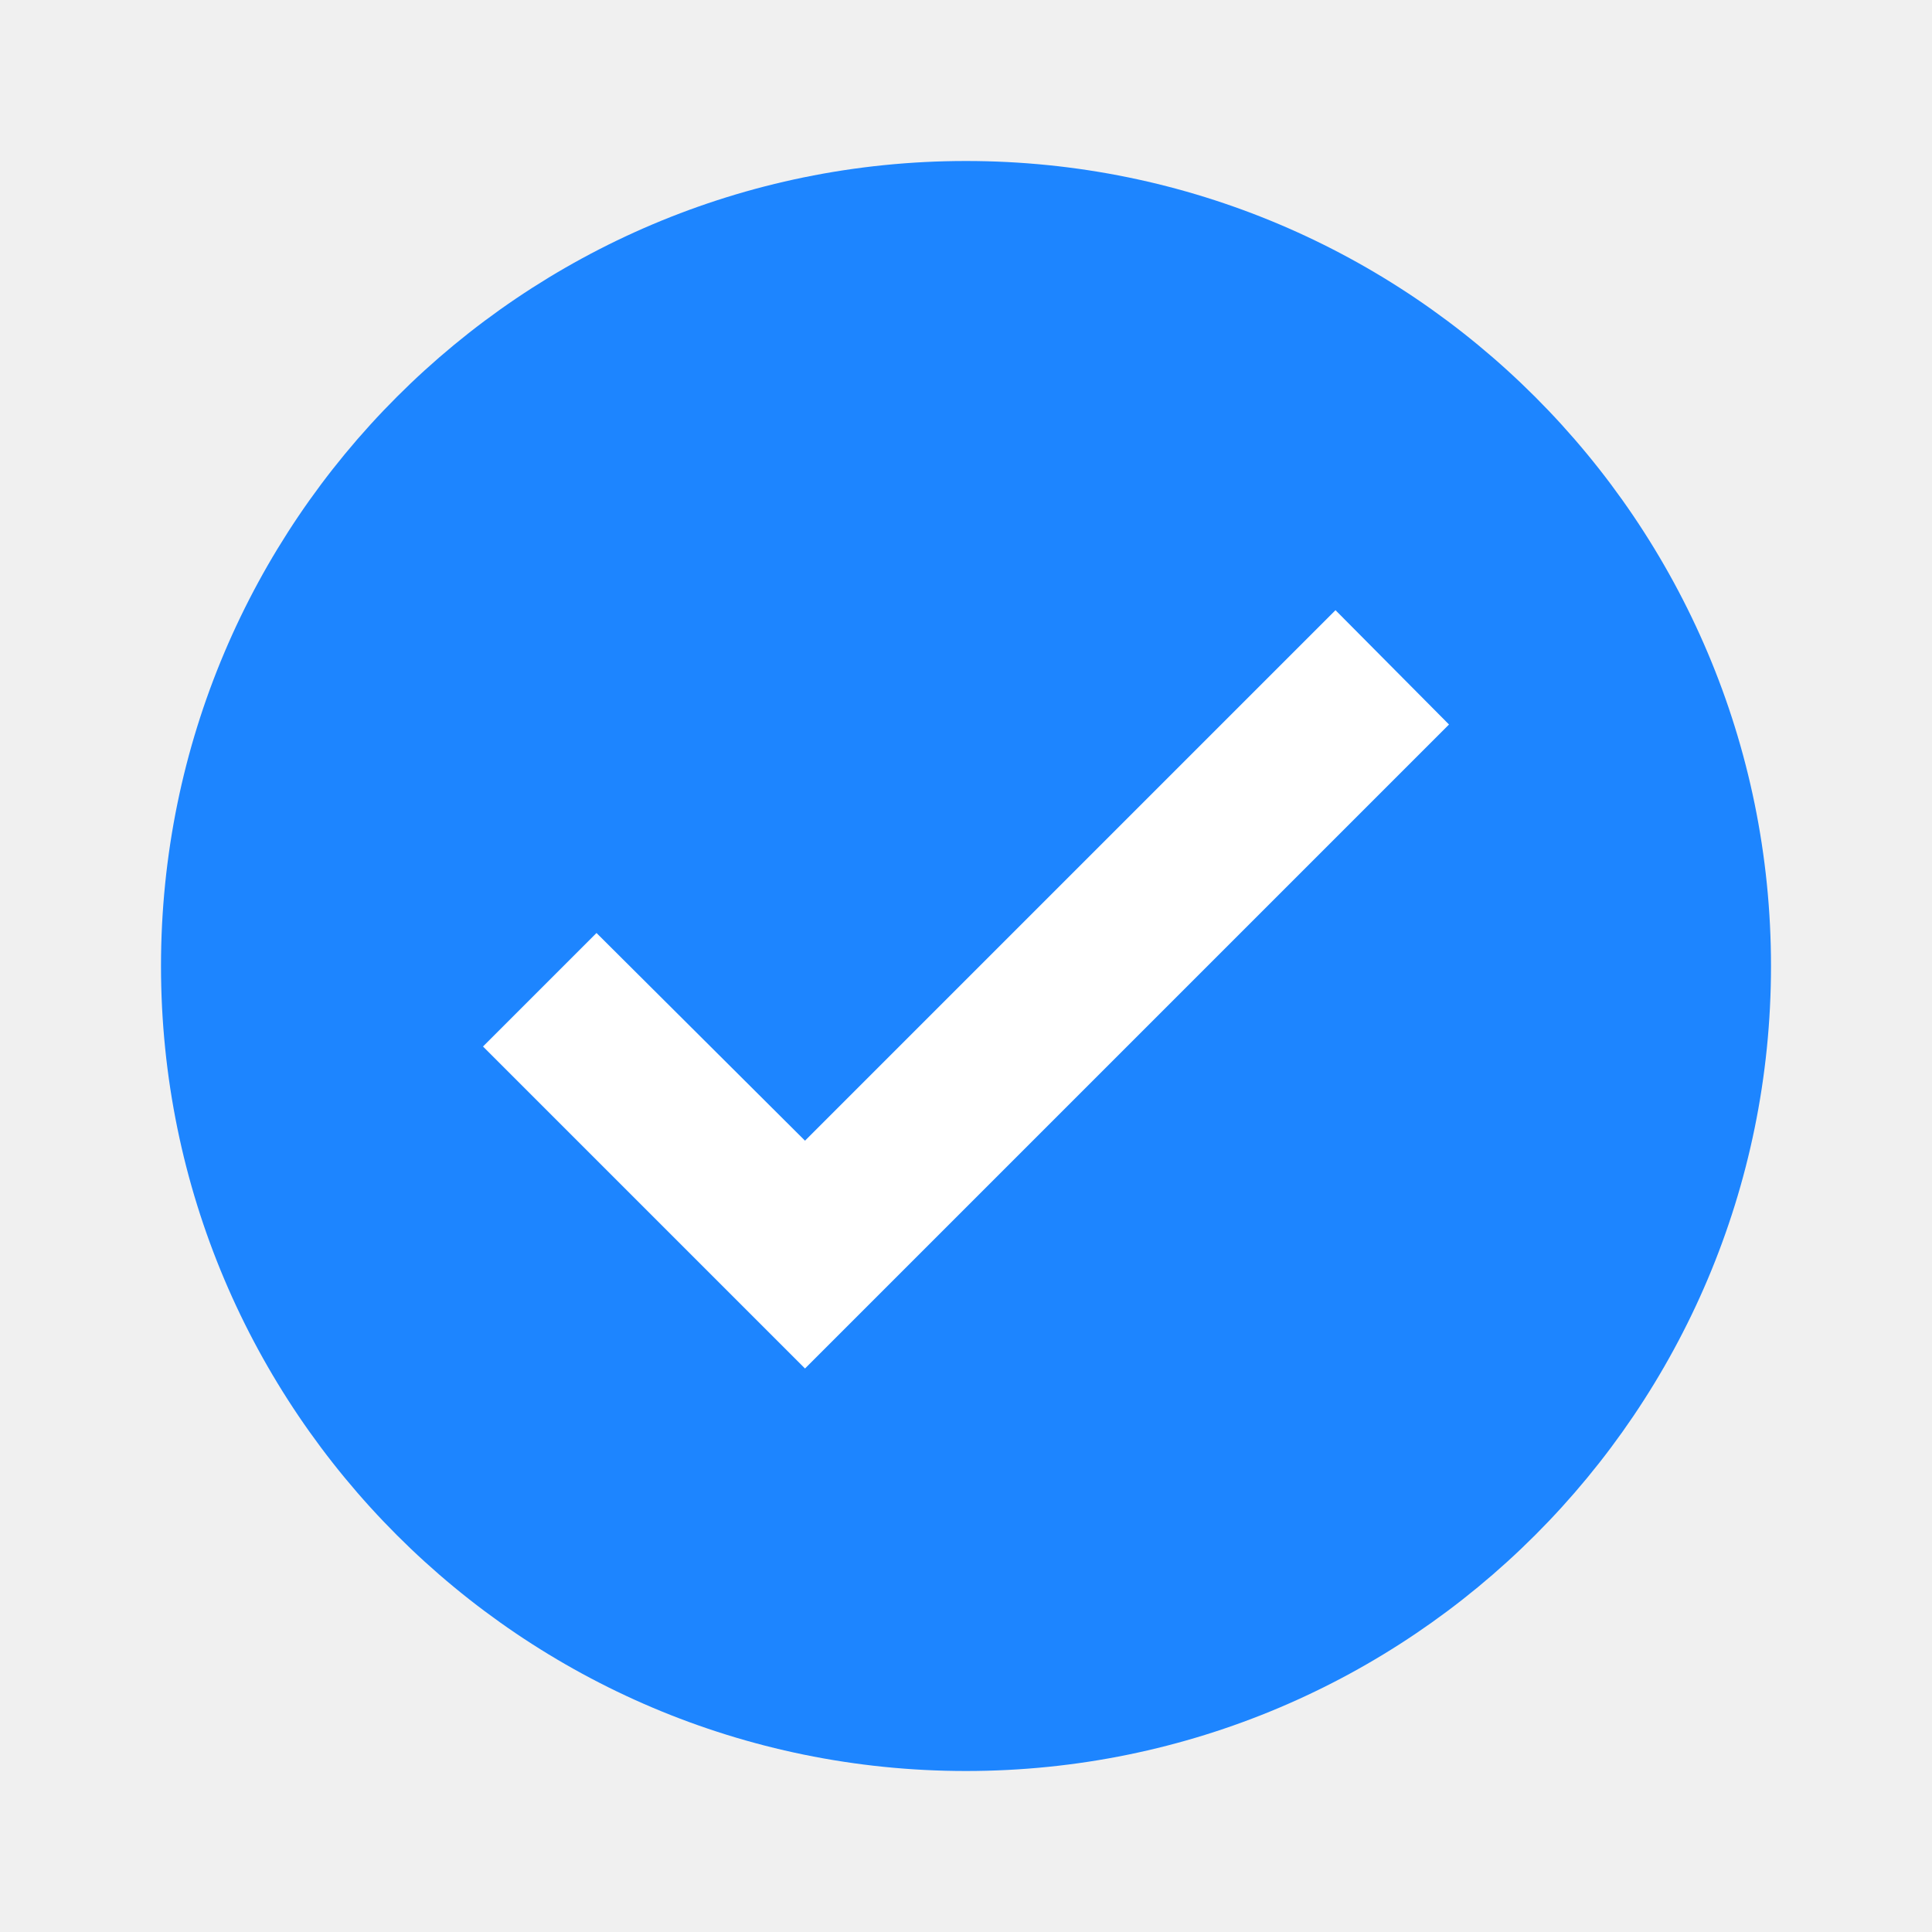
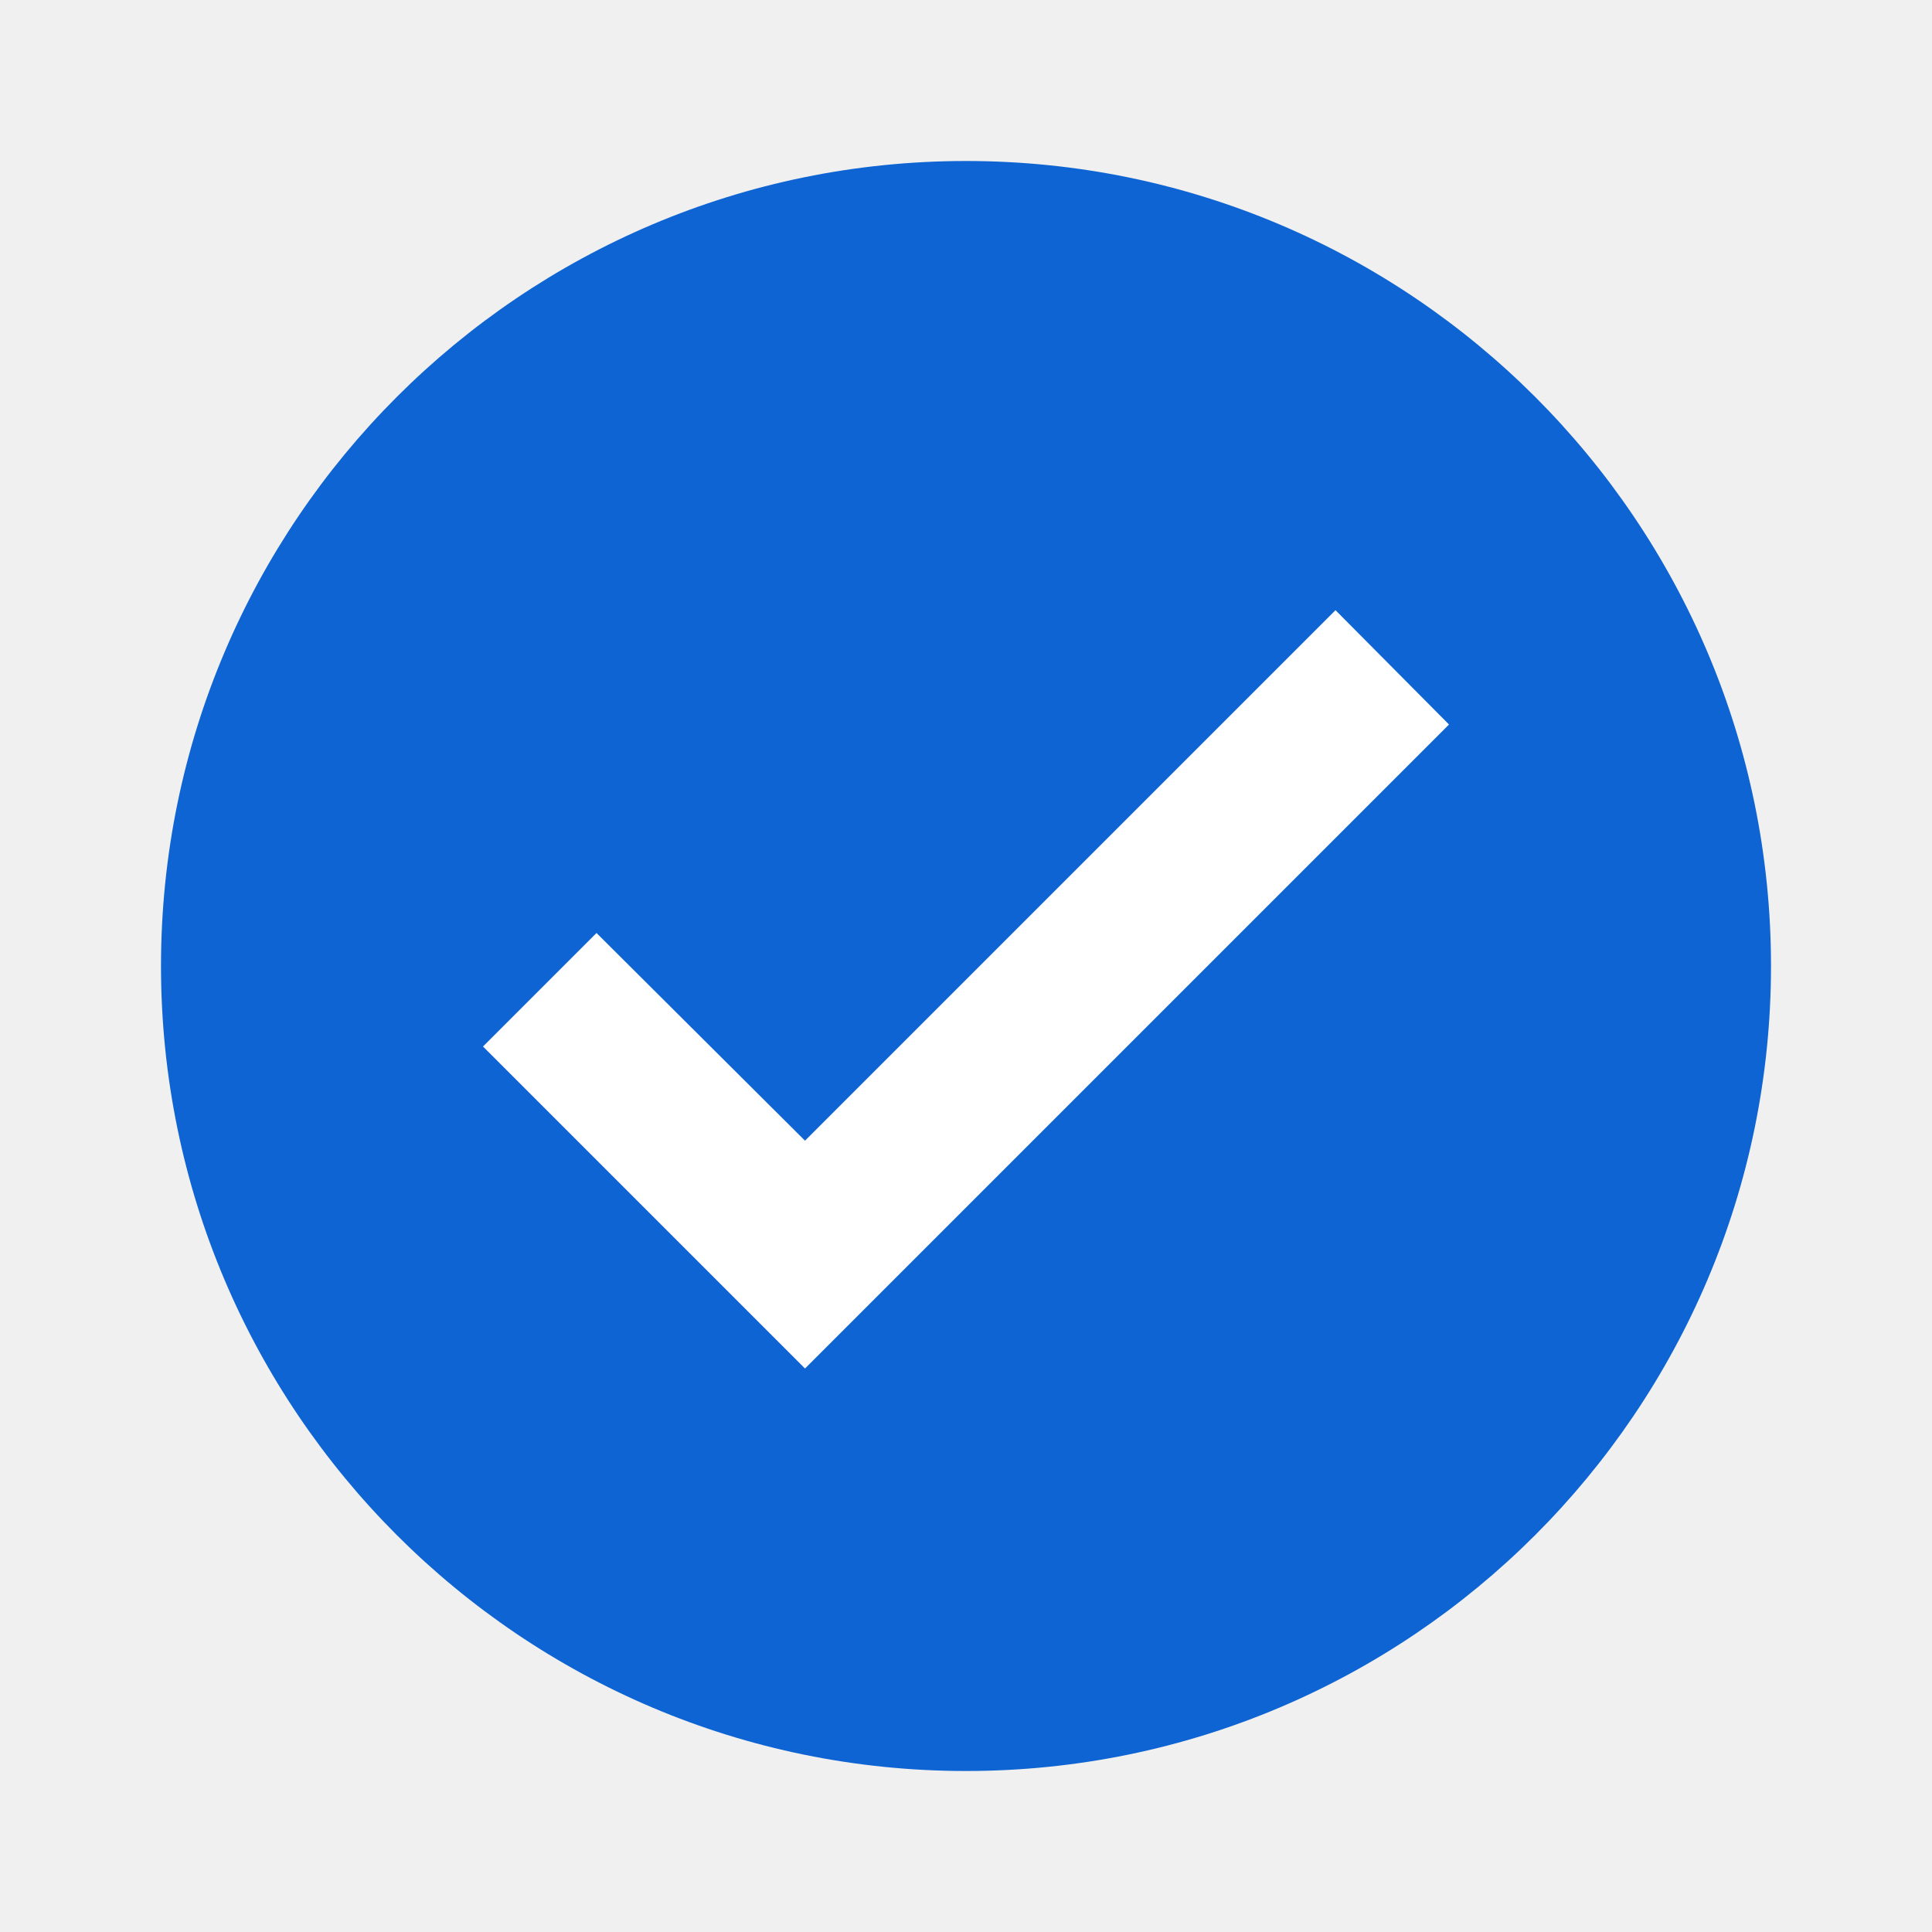
<svg xmlns="http://www.w3.org/2000/svg" width="24" height="24" viewBox="0 0 24 24" fill="none">
-   <path d="M12 2C6.48 2 2 6.48 2 12C2 17.52 6.48 22 12 22C17.52 22 22 17.52 22 12C22 6.48 17.52 2 12 2Z" fill="#1D85FF" />
+   <path d="M12 2C6.48 2 2 6.48 2 12C2 17.52 6.48 22 12 22C17.52 22 22 17.52 22 12C22 6.48 17.52 2 12 2Z" fill="#0E64D3" />
  <path d="M16.59 7.58L10 14.17L7.41 11.59L6 13L10 17L18 9L16.59 7.58Z" fill="white" />
</svg>
